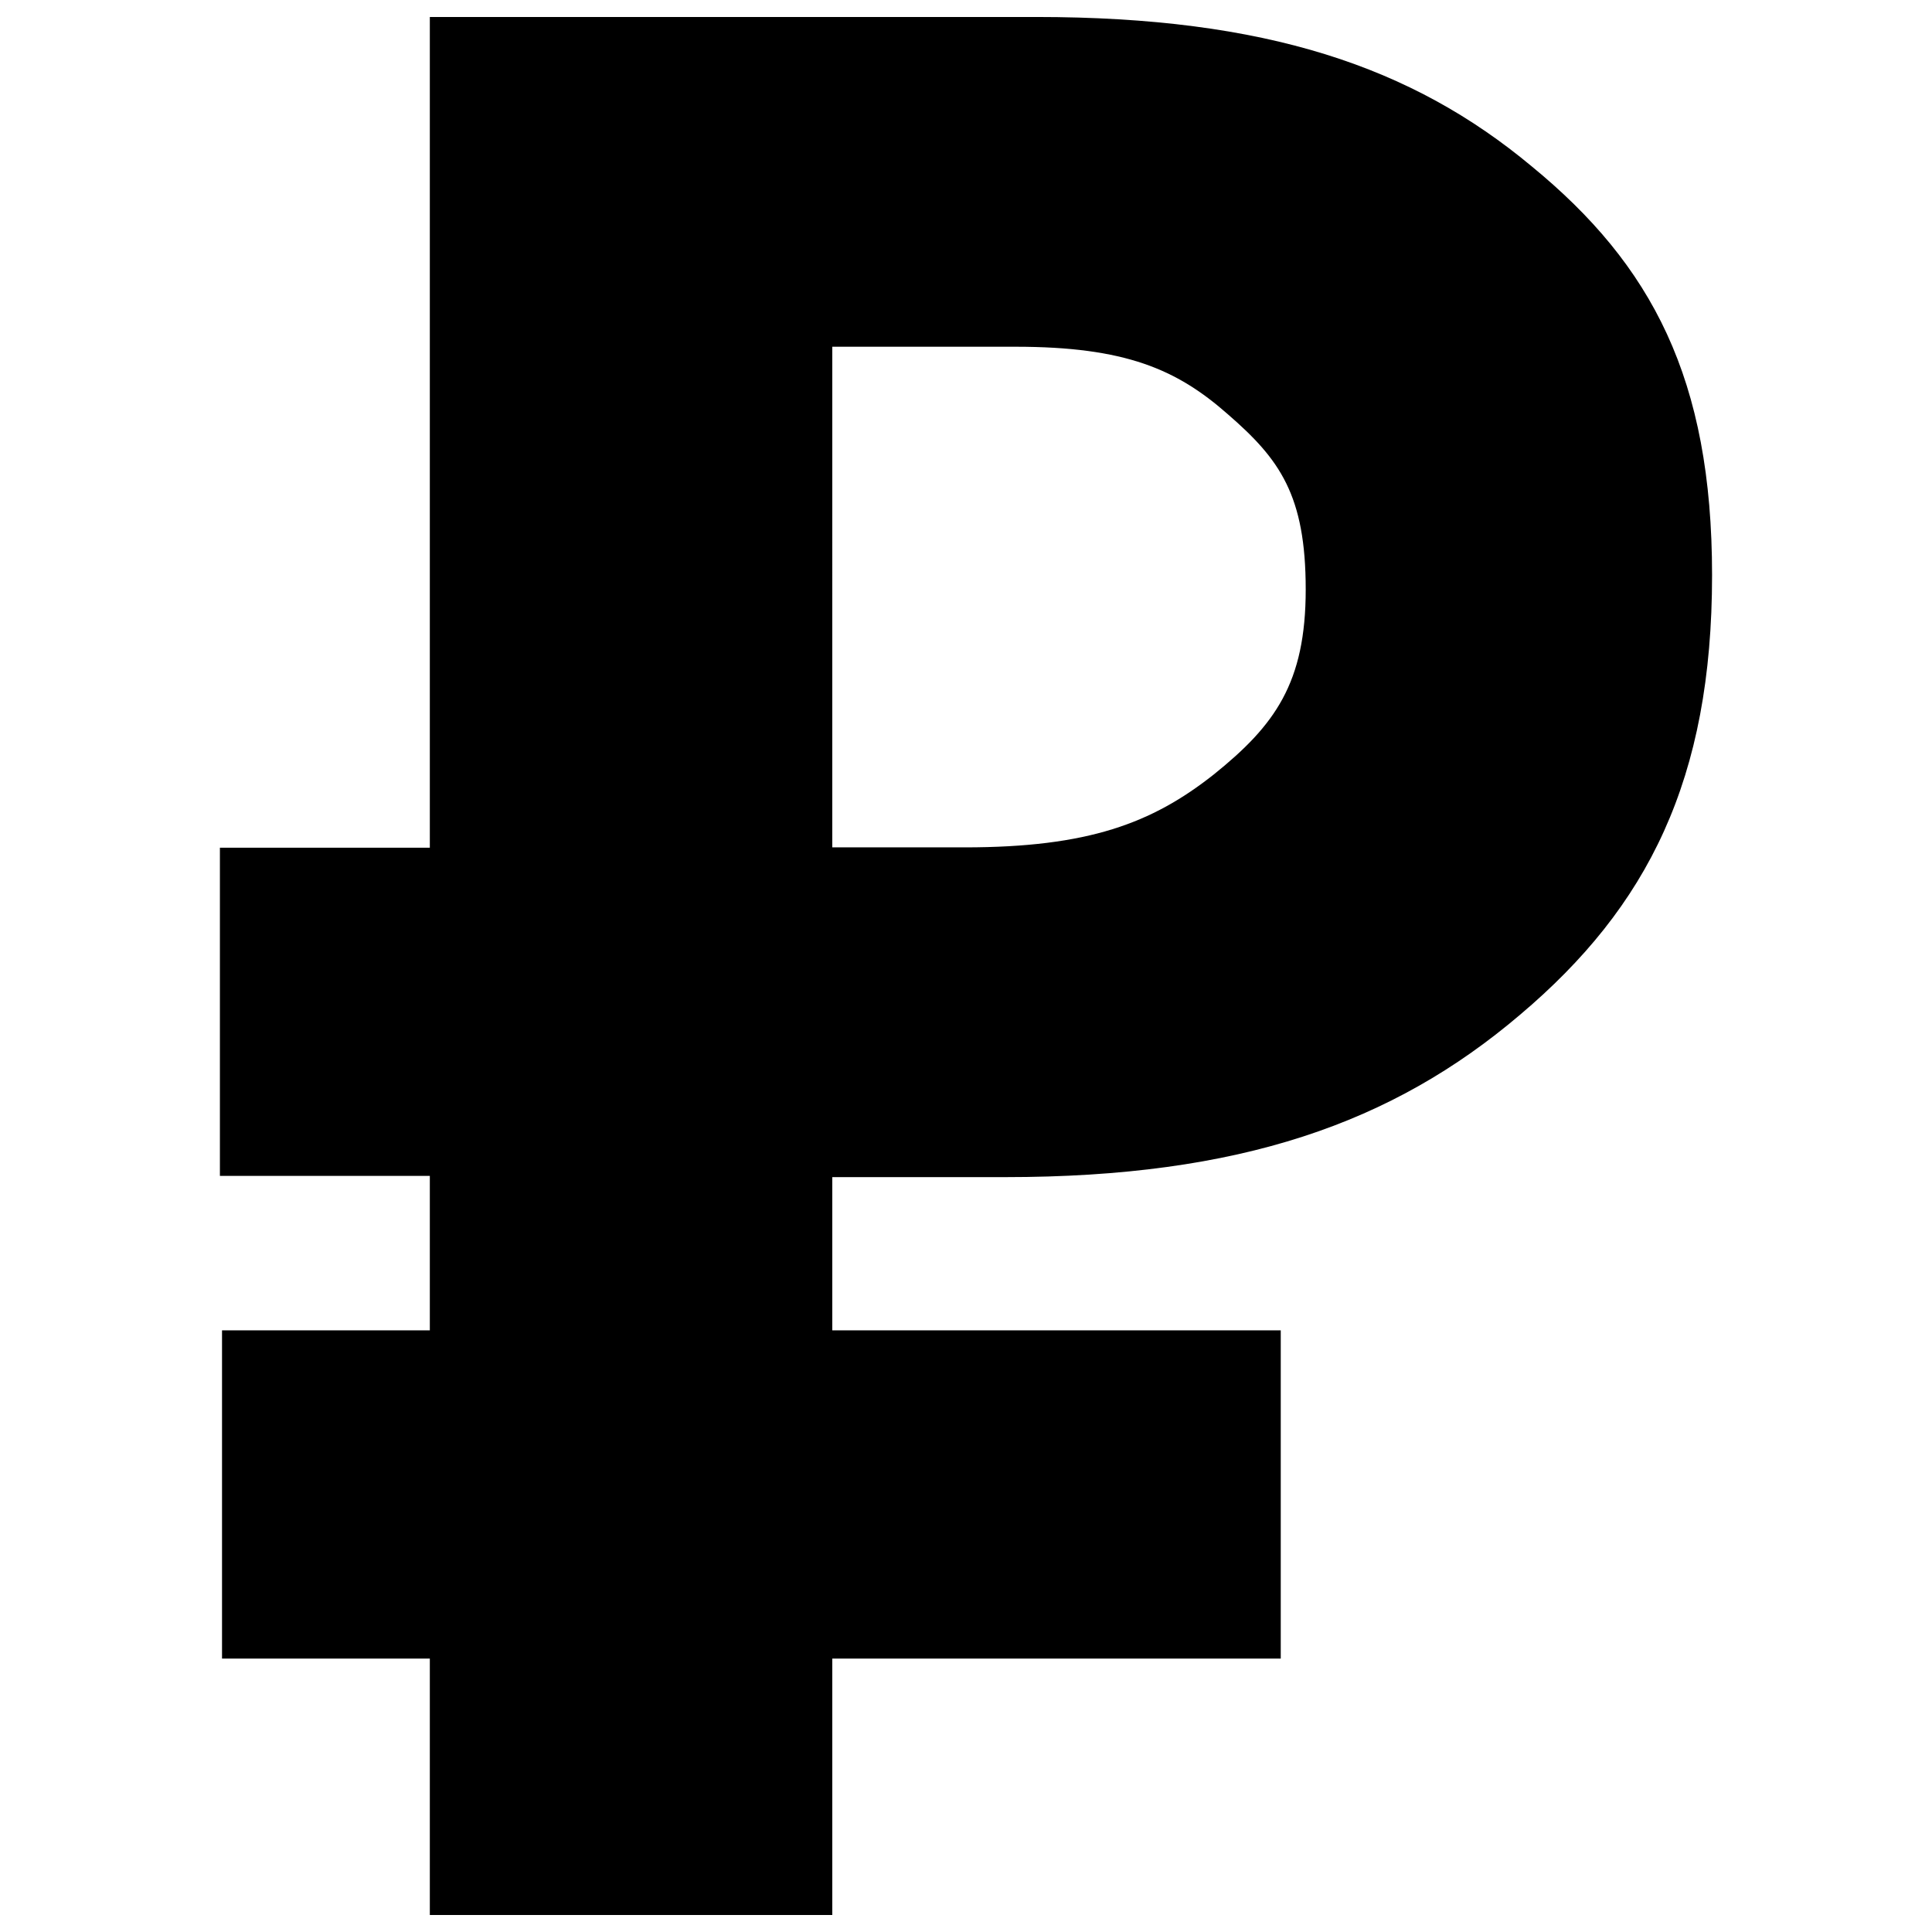
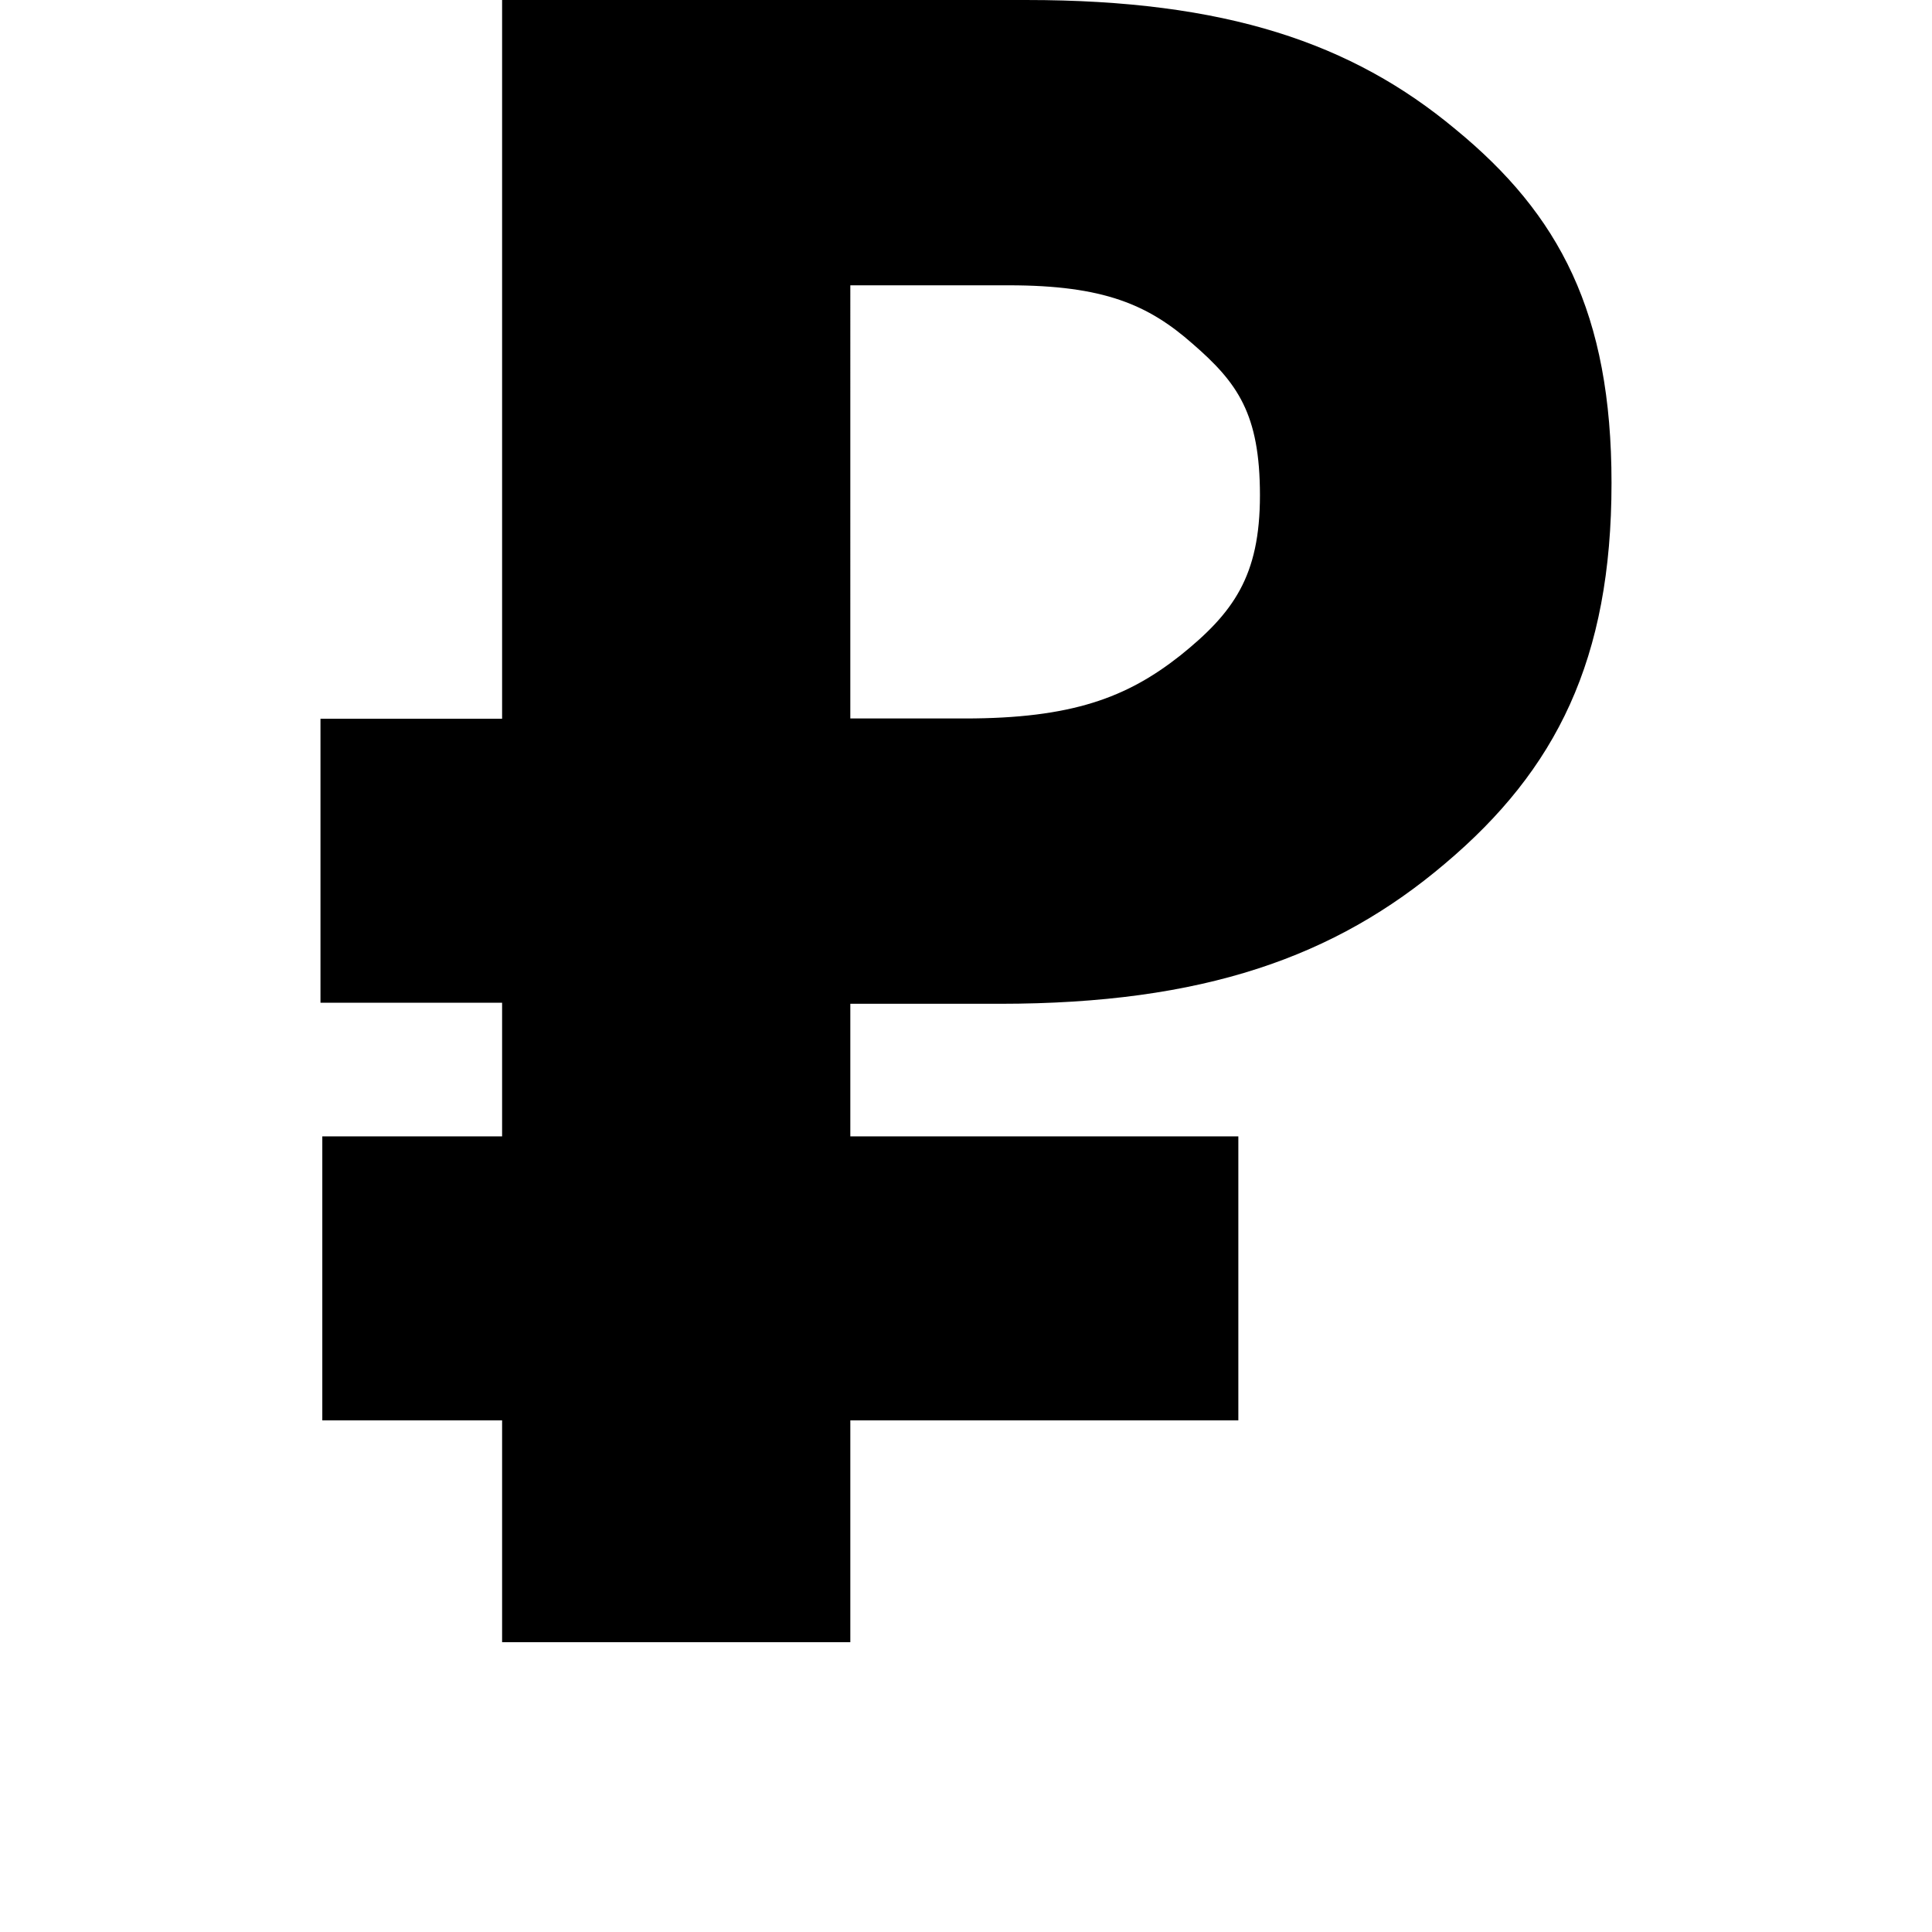
- <svg xmlns="http://www.w3.org/2000/svg" width="211.67mm" height="211.67mm" version="1.1" viewBox="0 0 211.67 211.67">
-   <g transform="translate(13.712 -75.83)">
-     <path d="m33.38 77.69v91.013h-22.999v35.959h22.999v16.921h-22.767v35.959h22.767v28.095h44.093v-28.095h49.134v-35.959h-49.134v-16.787h18.917c25.792 0 42.483-5.926 56.422-17.779 14.034-11.853 21.05-25.794 21.05-48.172 0-21.525-6.59-33.988-19.771-44.798-13.086-10.905-29.065-16.357-54.288-16.357zm44.093 36.128h20.055c12.043 0 17.686 2.465 23.28 7.396 5.689 4.931 8.534 8.86 8.534 19.195 0 10.241-3.366 14.889-10.099 20.294-6.732 5.31-13.704 7.965-27.263 7.965h-14.508z" />
-   </g>
+ <svg xmlns="http://www.w3.org/2000/svg" width="800" height="800" version="1.1" viewBox="0 0 800 800">
+   <path d="m207.91 0v297.62h-75.208v117.59h75.208v55.333h-74.45v117.59h74.45v91.872h144.19v-91.872h160.67v-117.59h-160.67v-54.895h61.86c84.341 0 138.92-19.38 184.5-58.138 45.892-38.76 68.835-84.348 68.835-157.53 0-70.388-21.55-111.14-64.652-146.49-42.792-35.66-95.044-53.488-177.53-53.488zm144.19 118.14h65.581c39.381 0 57.834 8.062 76.127 24.186 18.605 16.124 27.908 28.972 27.908 62.769 0 33.489-11.008 48.688-33.024 66.363-22.016 17.364-44.813 26.046-89.152 26.046h-47.442z" stroke-width="3.27" />
</svg>
